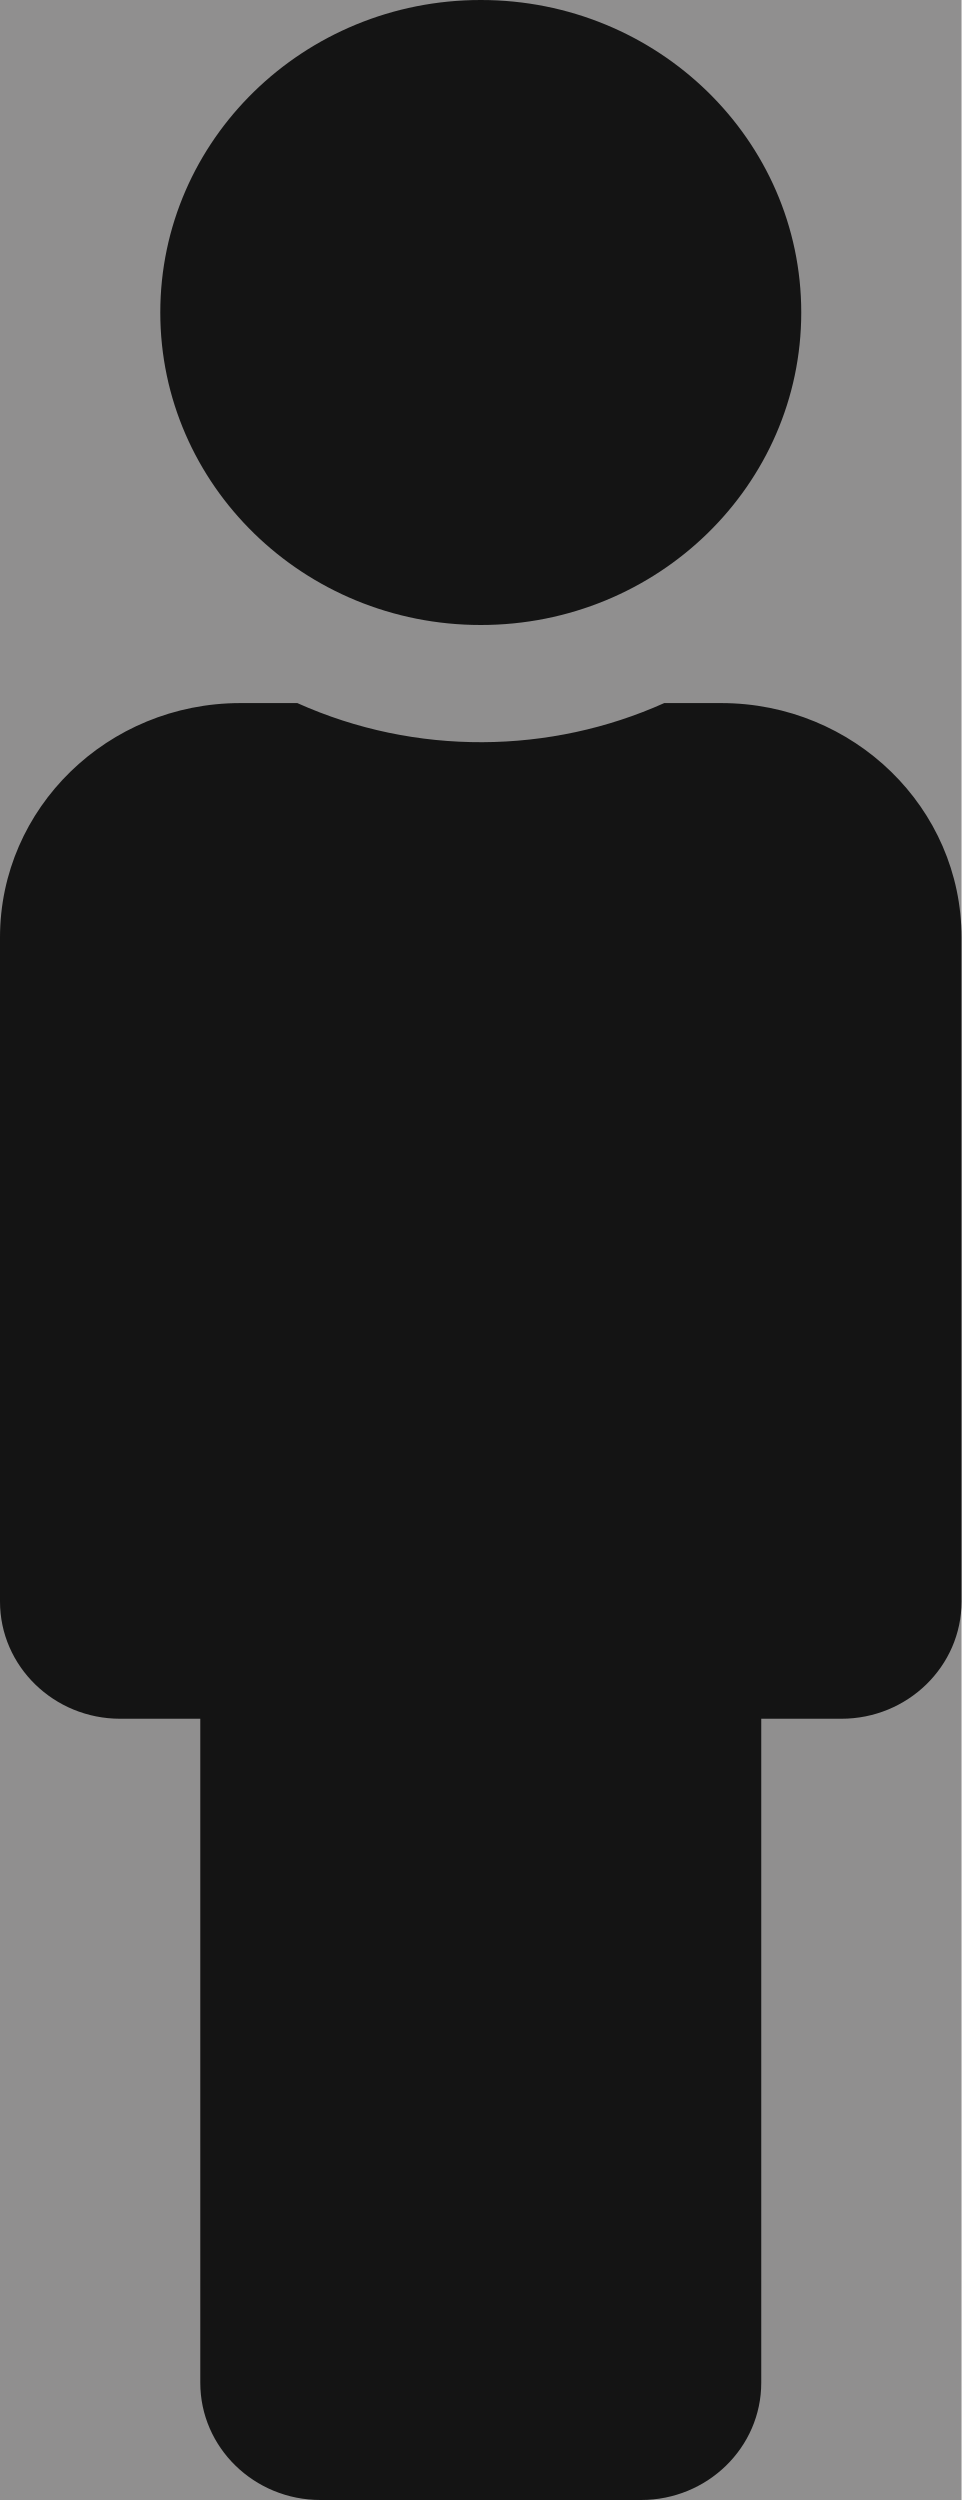
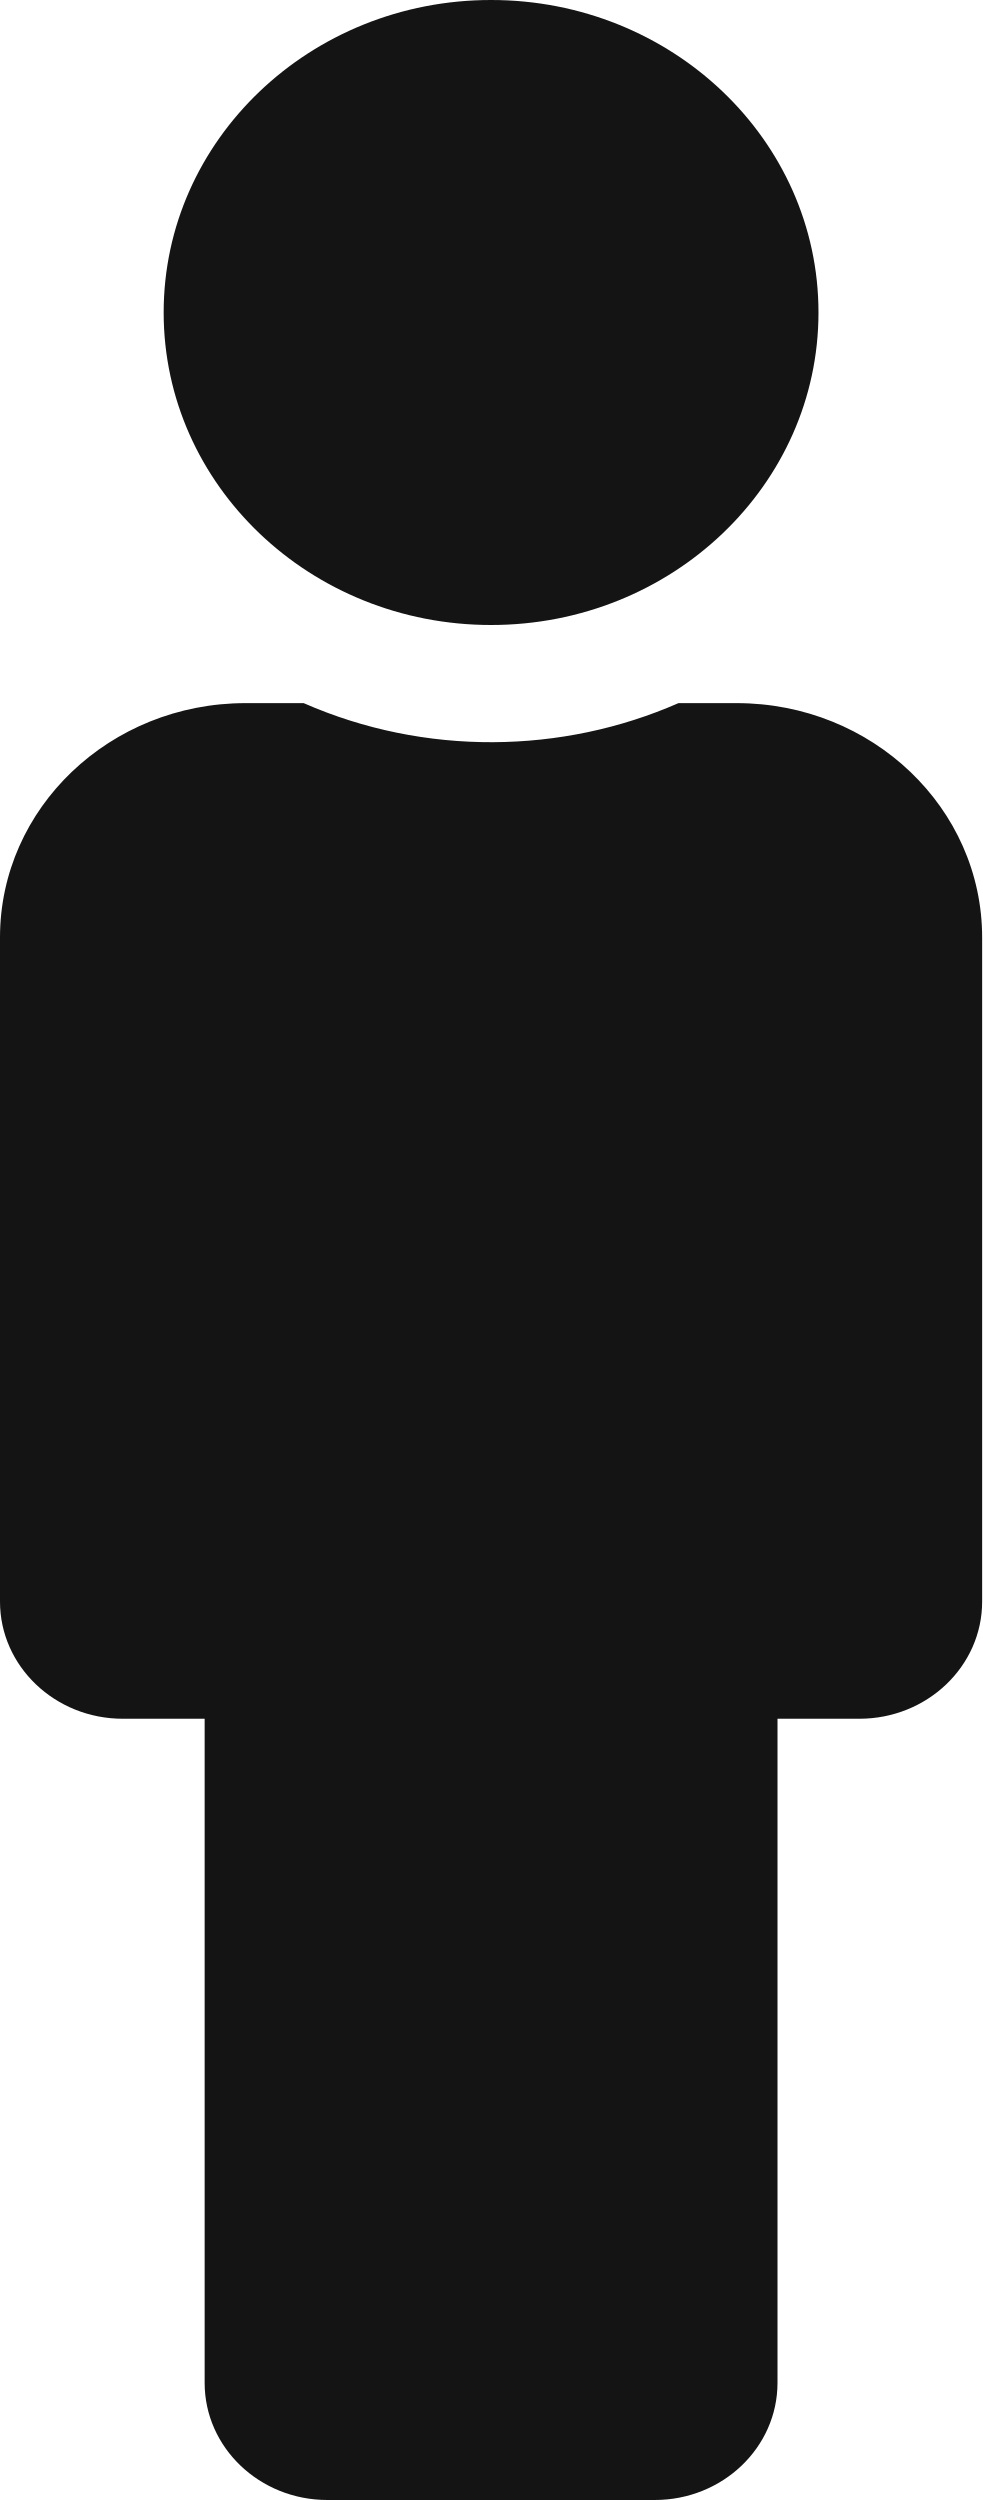
- <svg xmlns="http://www.w3.org/2000/svg" width="10" height="26" viewBox="0 0 10 26" fill="none">
-   <rect width="10" height="26" fill="#908F8F" />
-   <g id="ð¦ icon &quot;Male&quot;">
-     <path id="Vector" d="M5 0C6.841 0 8.333 1.455 8.333 3.25C8.333 5.045 6.841 6.5 5 6.5C3.159 6.5 1.667 5.045 1.667 3.25C1.667 1.455 3.159 0 5 0ZM7.5 7.312H6.908C5.725 7.843 4.326 7.866 3.092 7.312H2.5C1.119 7.312 0 8.404 0 9.75V16.656C0 17.329 0.56 17.875 1.25 17.875H2.083V24.781C2.083 25.454 2.643 26 3.333 26H6.667C7.357 26 7.917 25.454 7.917 24.781V17.875H8.75C9.44 17.875 10 17.329 10 16.656V9.75C10 8.404 8.881 7.312 7.5 7.312Z" fill="#141414" />
-   </g>
-   <g id="ÑÑÐ°ÑÑÐ¾Ð²Ð° ÑÑÐ¾ÑÑÐ½ÐºÐ° 2">
-     <rect width="1440" height="5009" transform="translate(-1613 -2972)" fill="#F9F9F9" />
-   </g>
+ <svg xmlns="http://www.w3.org/2000/svg" width="11" height="28" viewBox="0 0 11 28" fill="none">
+   <path d="M5.5 0C7.525 0 9.167 1.567 9.167 3.5C9.167 5.433 7.525 7 5.5 7C3.475 7 1.833 5.433 1.833 3.5C1.833 1.567 3.475 0 5.5 0ZM8.25 7.875H7.599C6.298 8.446 4.758 8.471 3.401 7.875H2.75C1.231 7.875 0 9.05 0 10.5V17.938C0 18.662 0.616 19.25 1.375 19.25H2.292V26.688C2.292 27.412 2.907 28 3.667 28H7.333C8.093 28 8.708 27.412 8.708 26.688V19.25H9.625C10.384 19.25 11 18.662 11 17.938V10.5C11 9.05 9.769 7.875 8.25 7.875Z" fill="#141414" />
</svg>
